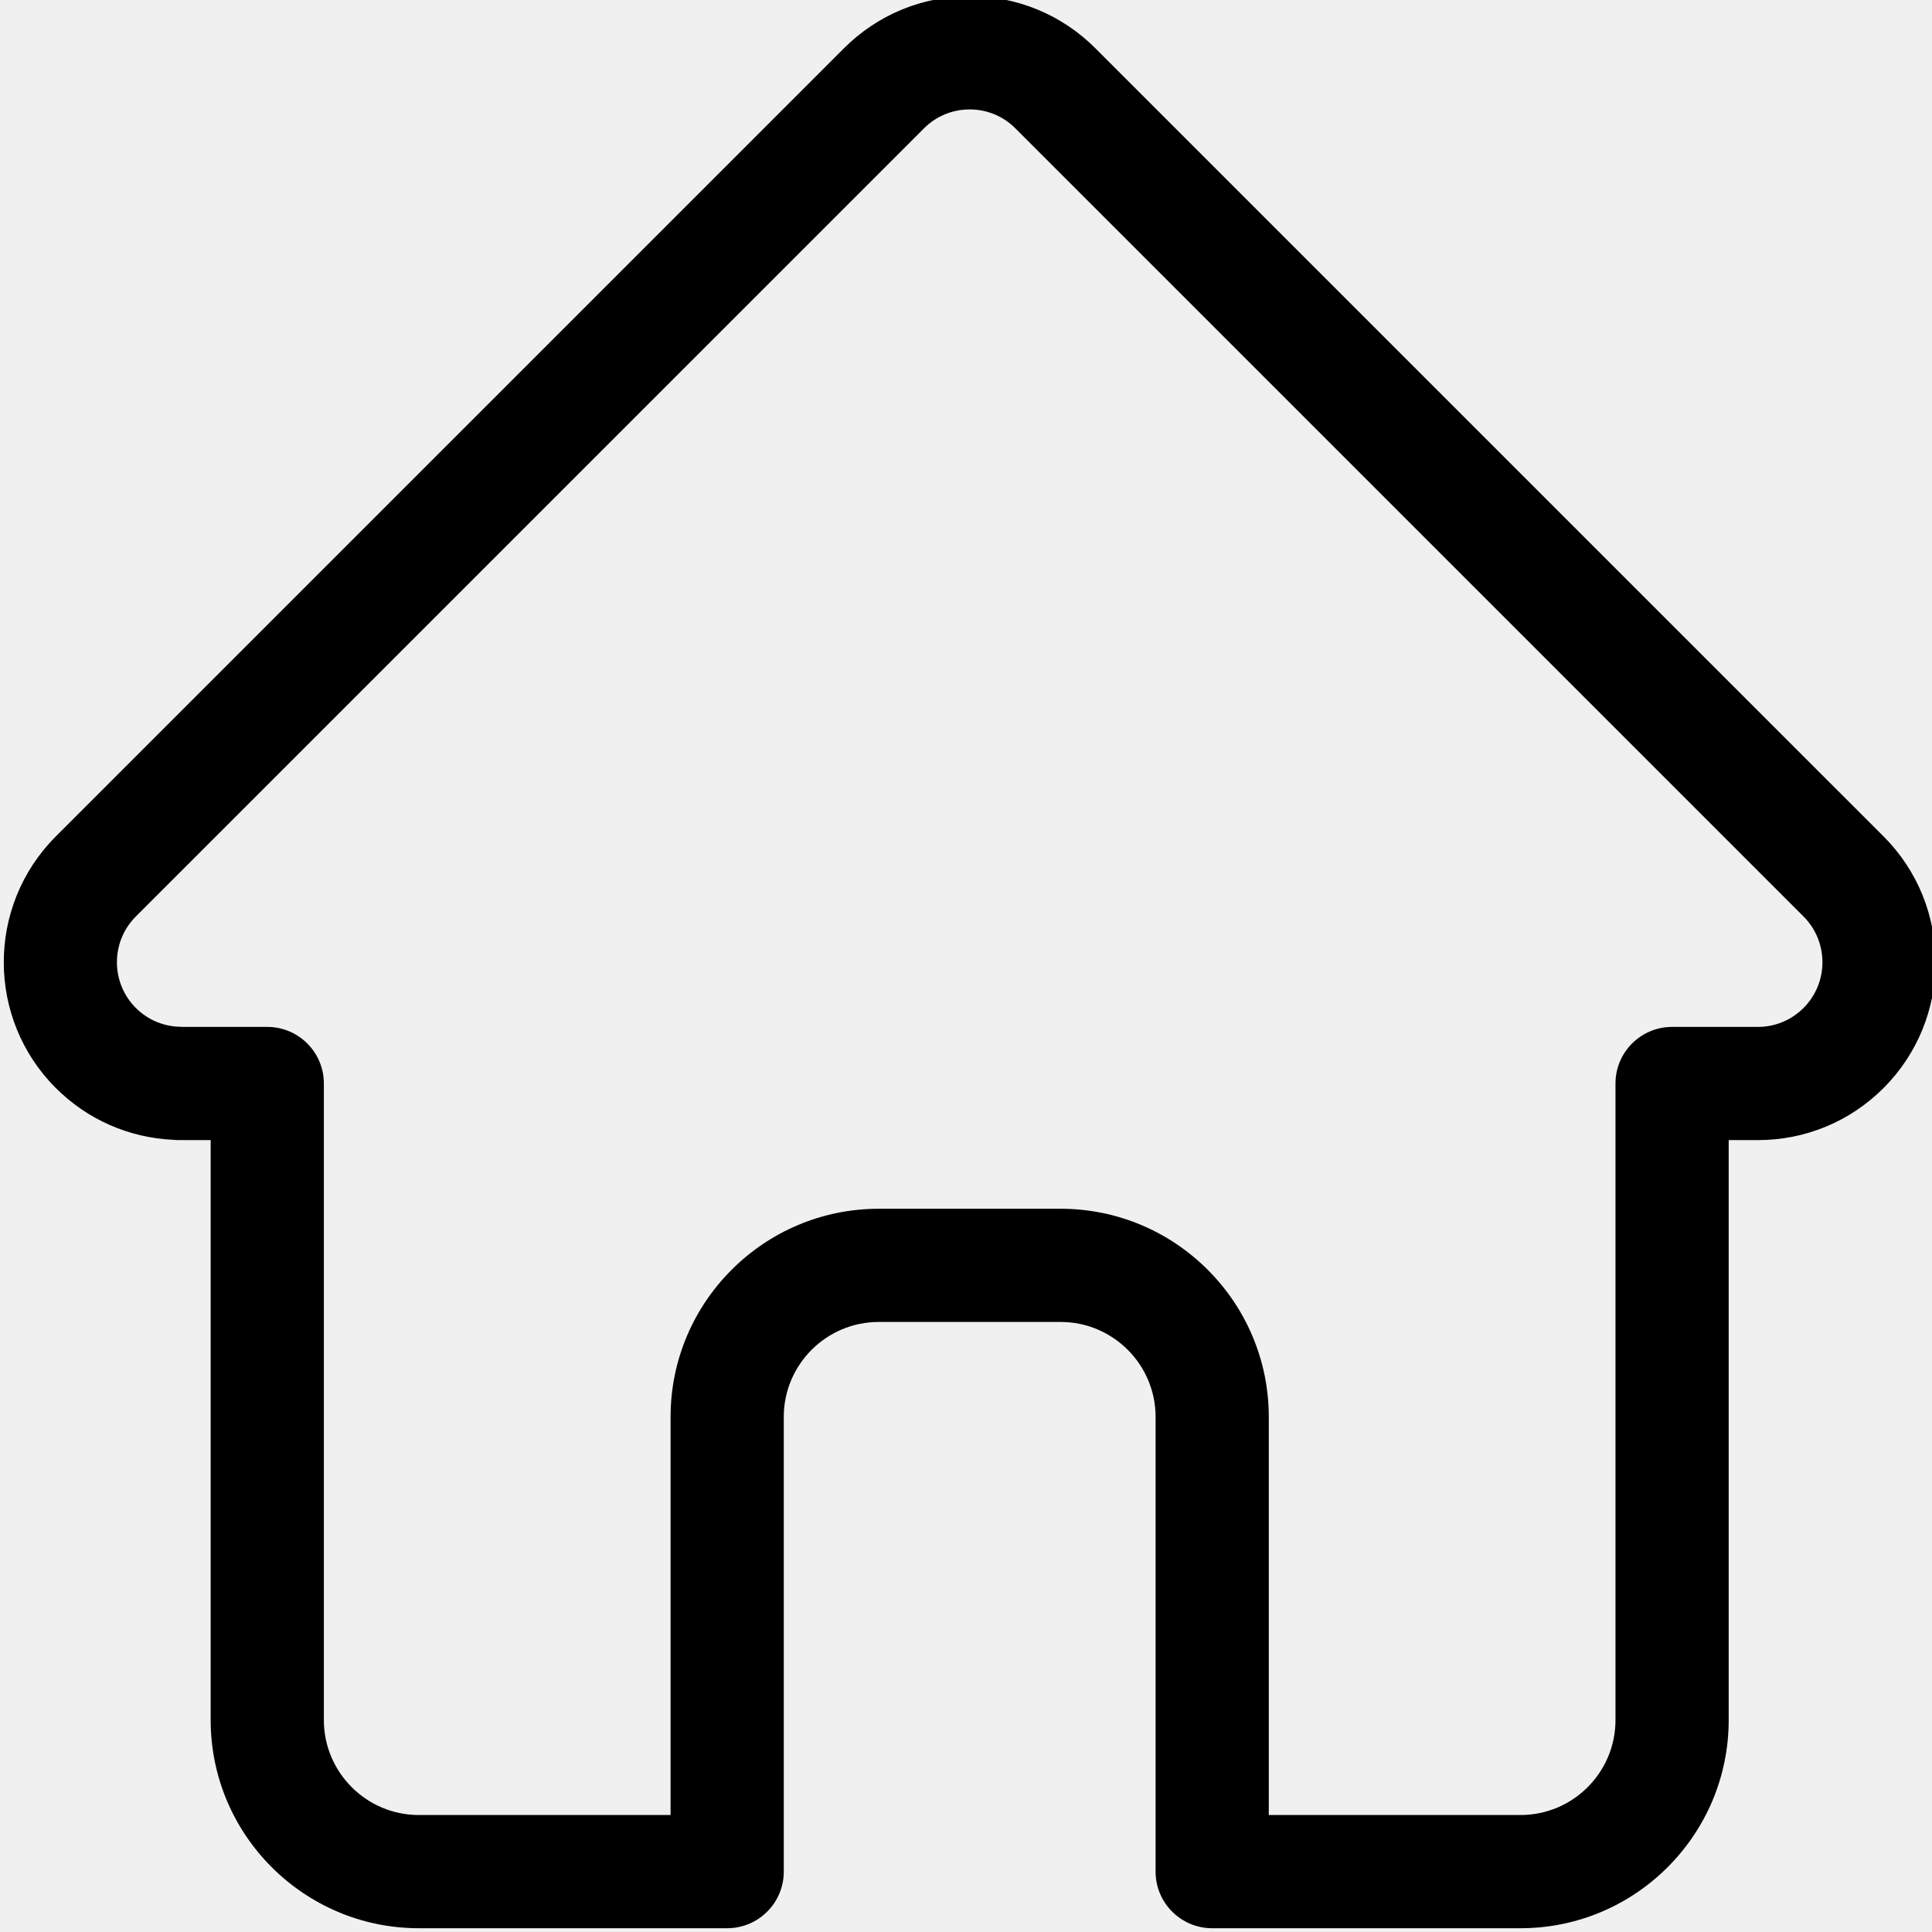
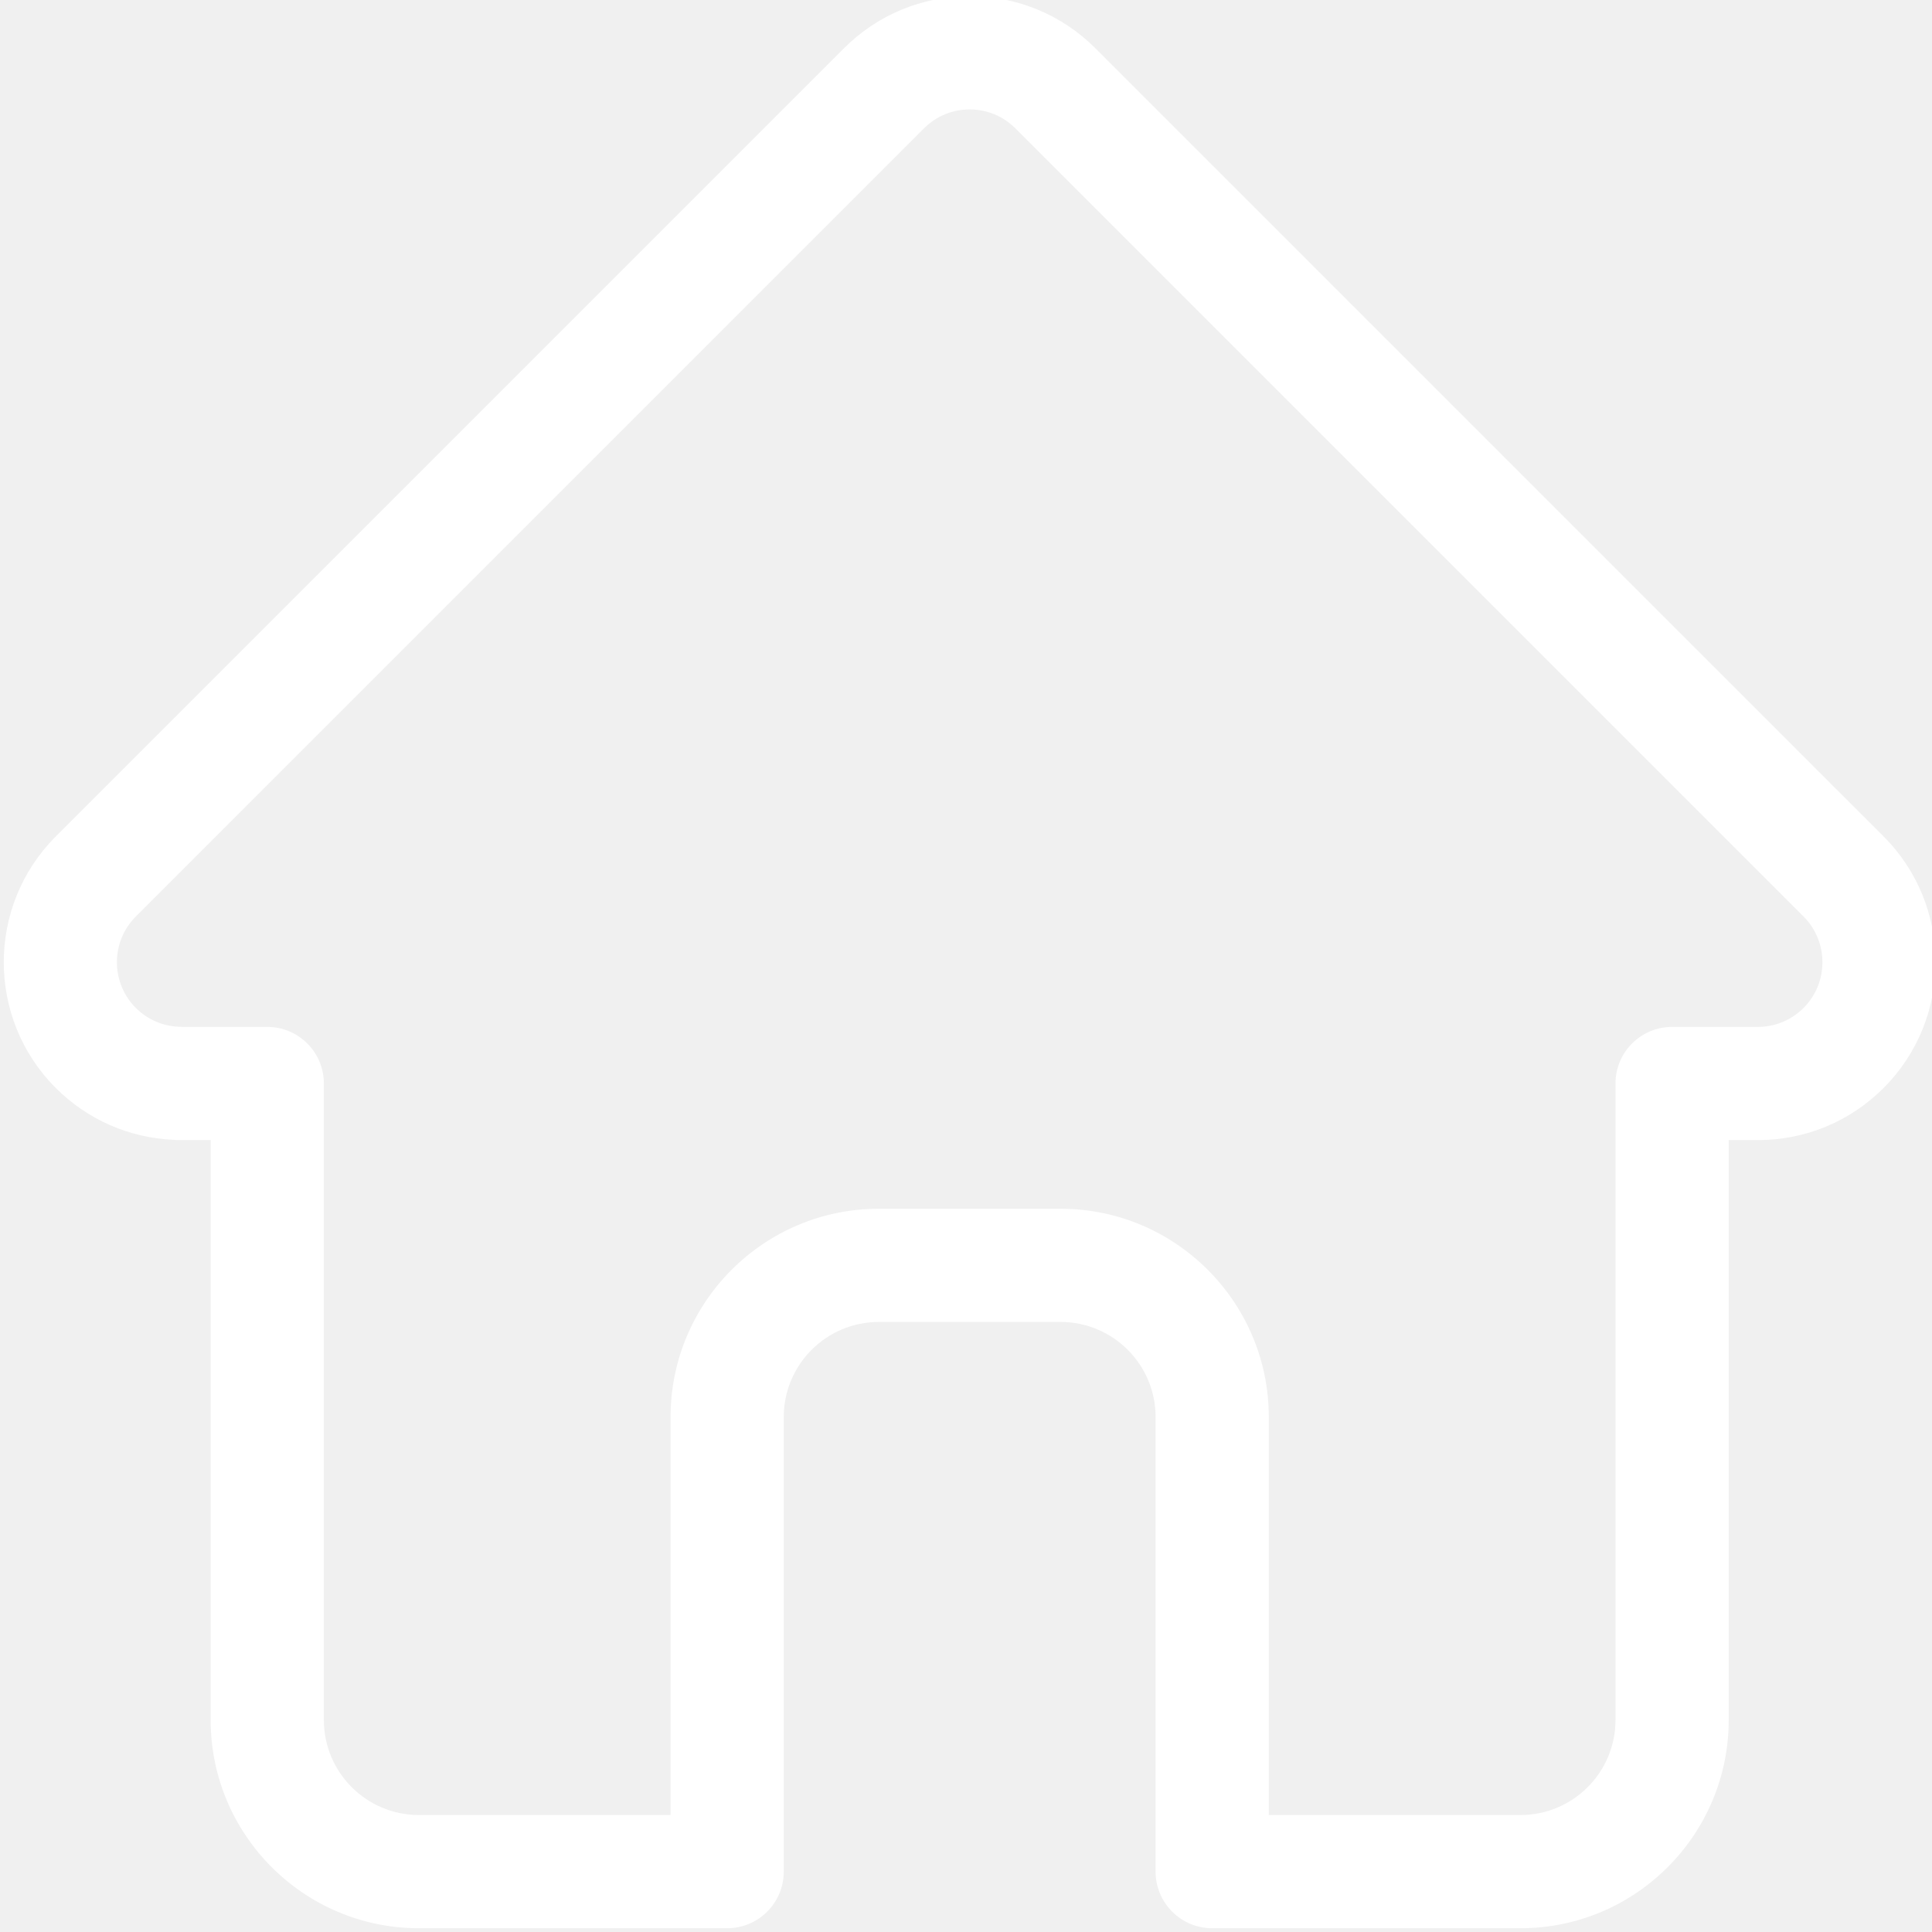
- <svg xmlns="http://www.w3.org/2000/svg" height="11pt" viewBox="0 1 511 511.999" width="11pt">
+ <svg xmlns="http://www.w3.org/2000/svg" height="11pt" fill="#FFF" viewBox="0 1 511 511.999" width="11pt">
  <path d="m498.699 222.695c-.016-.012-.027-.027-.039-.039l-208.855-208.848c-8.902-8.906-20.738-13.809-33.328-13.809-12.59 0-24.426 4.902-33.332 13.809l-208.746 208.742c-.07.07-.145.145-.211.215-18.281 18.387-18.25 48.219.09 66.559 8.379 8.383 19.441 13.234 31.273 13.746.484.047.969.07 1.457.07h8.32v153.695c0 30.418 24.75 55.164 55.168 55.164h81.711c8.285 0 15-6.719 15-15v-120.5c0-13.879 11.293-25.168 25.172-25.168h48.195c13.879 0 25.168 11.289 25.168 25.168v120.5c0 8.281 6.715 15 15 15h81.711c30.422 0 55.168-24.746 55.168-55.164v-153.695h7.719c12.586 0 24.422-4.902 33.332-13.812 18.359-18.367 18.367-48.254.027-66.633zm-21.242 45.422c-3.238 3.238-7.543 5.023-12.117 5.023h-22.719c-8.285 0-15 6.715-15 15v168.695c0 13.875-11.289 25.164-25.168 25.164h-66.711v-105.5c0-30.418-24.746-55.168-55.168-55.168h-48.195c-30.422 0-55.172 24.75-55.172 55.168v105.5h-66.711c-13.875 0-25.168-11.289-25.168-25.164v-168.695c0-8.285-6.715-15-15-15h-22.328c-.234-.016-.465-.027-.703-.031-4.469-.078-8.66-1.852-11.801-4.996-6.68-6.68-6.68-17.551 0-24.234.004 0 .004-.004.008-.008l.012-.012 208.848-208.84c3.234-3.238 7.535-5.02 12.113-5.02 4.574 0 8.875 1.781 12.113 5.02l208.801 208.797c.031.031.066.062.098.094 6.645 6.691 6.633 17.539-.031 24.207zm0 0" />
</svg>
